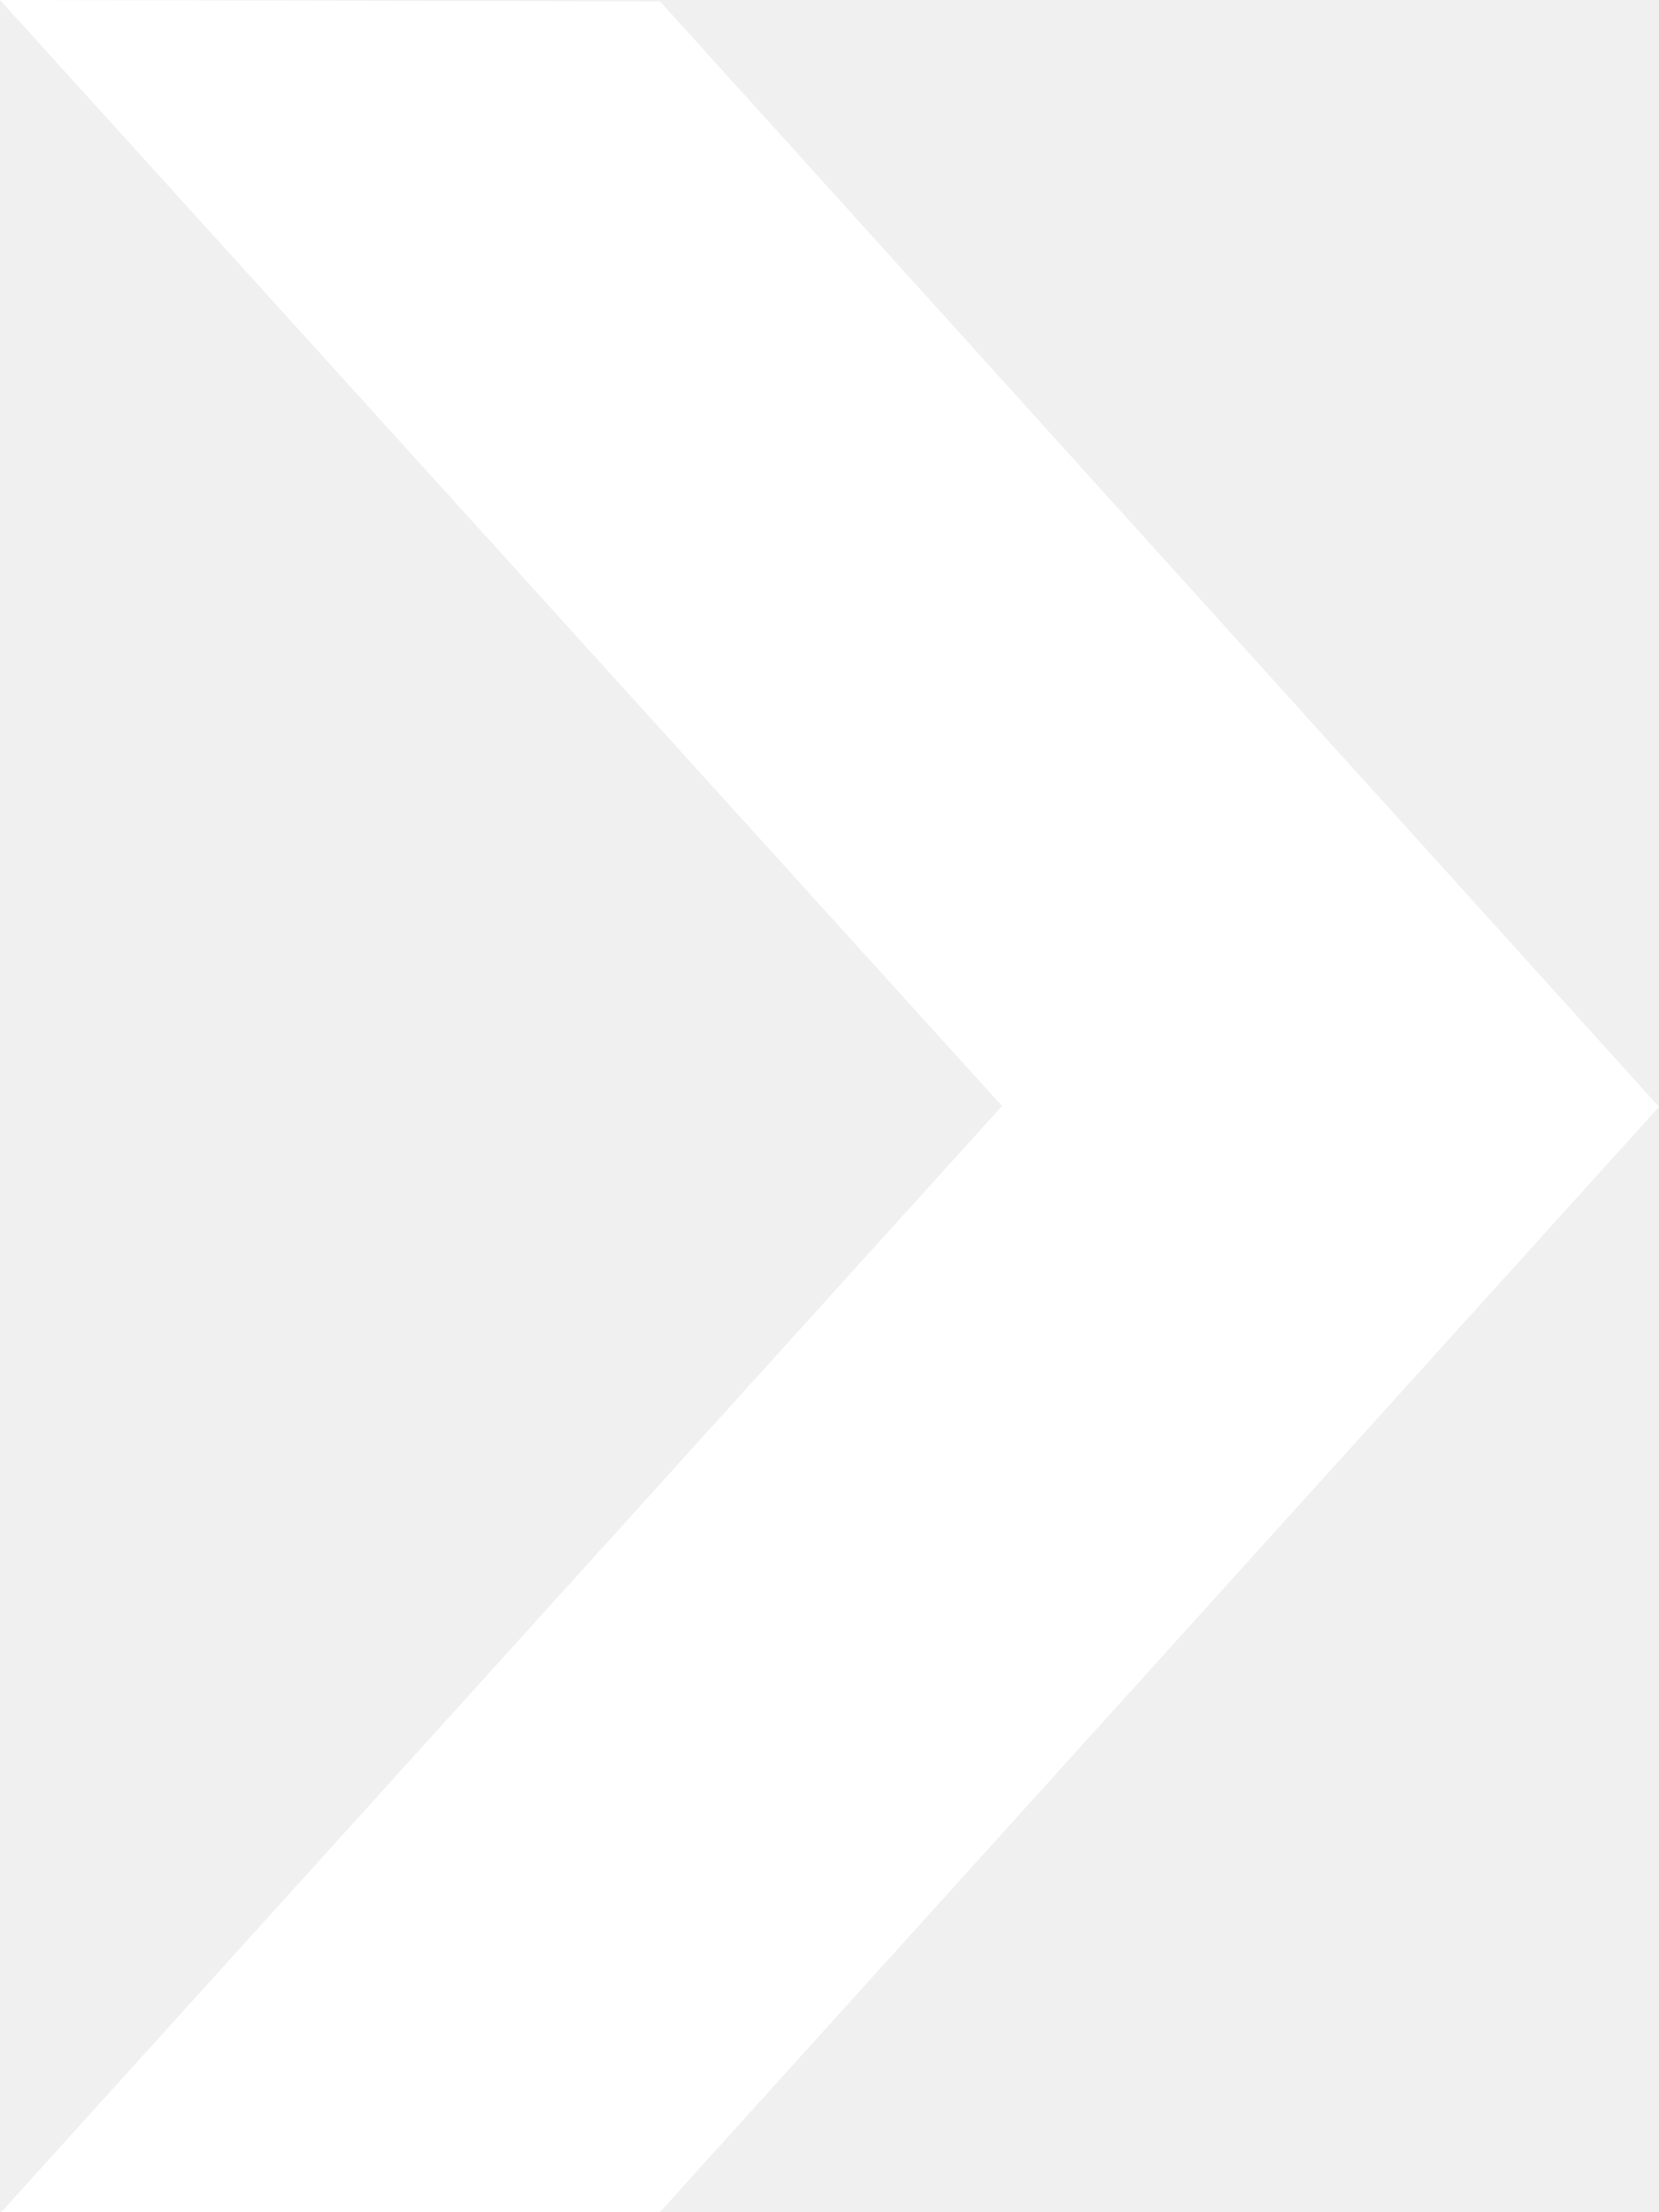
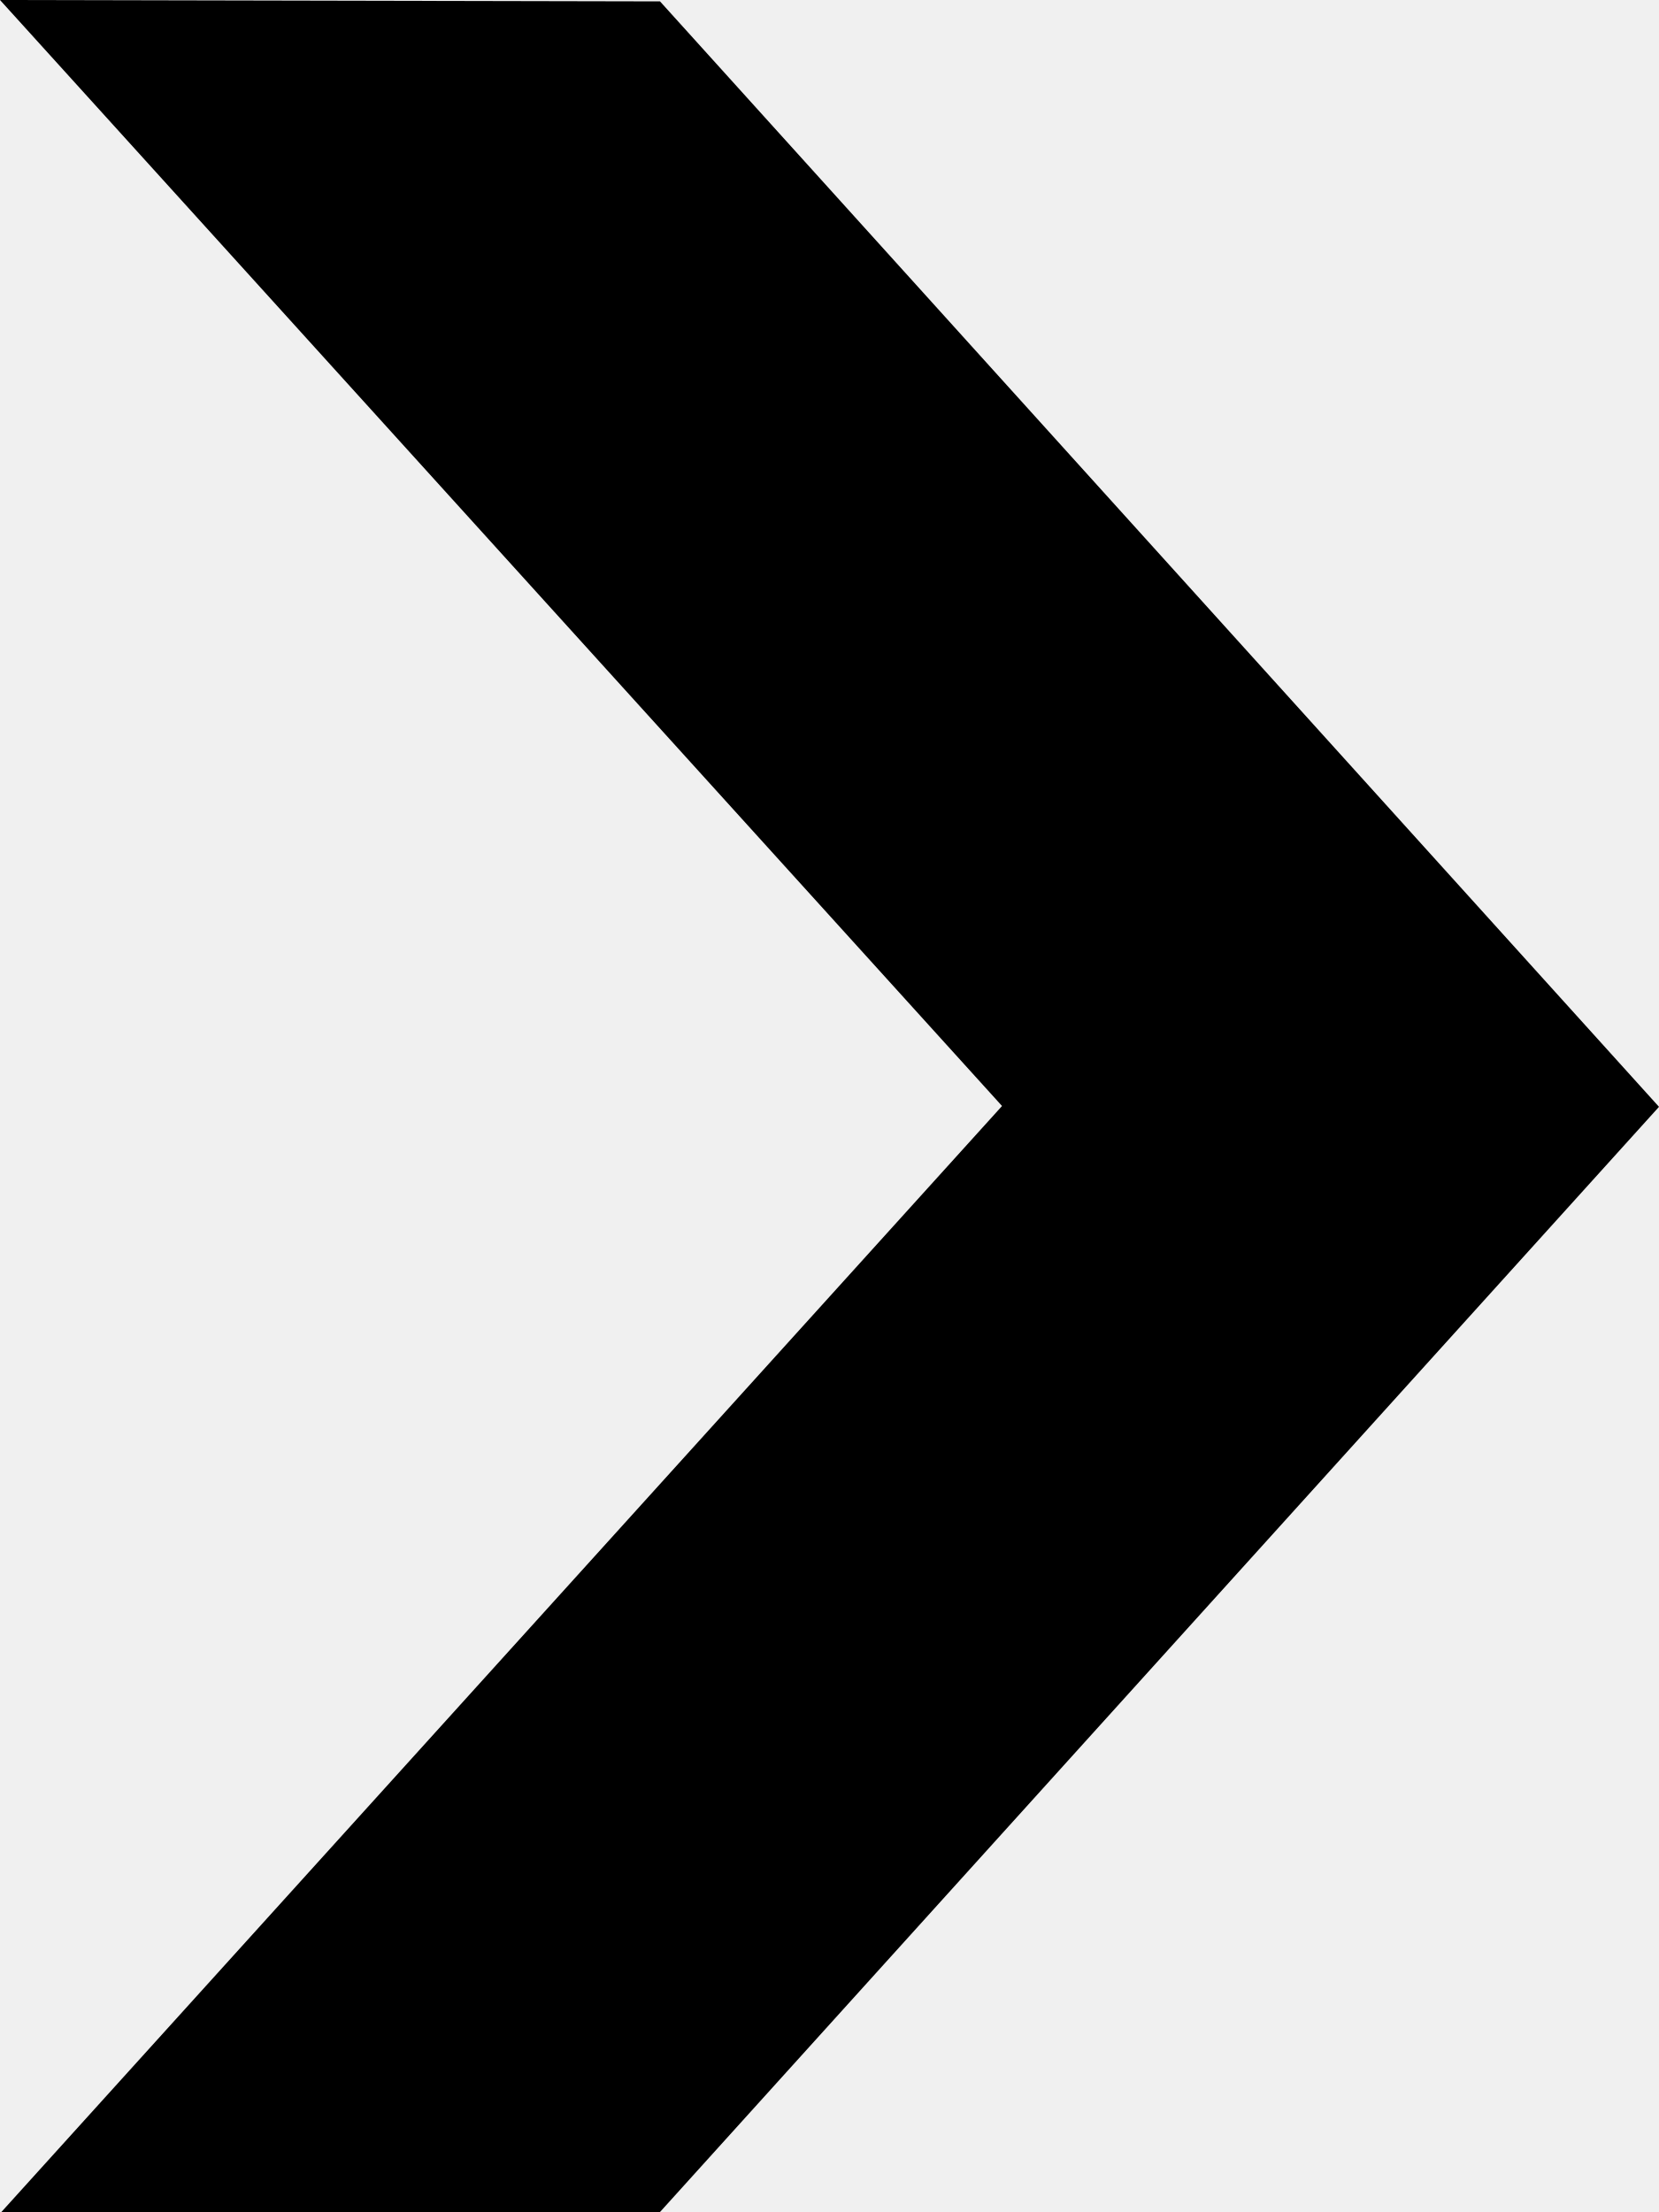
<svg xmlns="http://www.w3.org/2000/svg" width="6px" height="8px" viewBox="0 0 6 8" version="1.1">
  <g id="Home" stroke="none" stroke-width="1" fill="none" fill-rule="evenodd">
-     <g id="AL_Home" transform="translate(-1131, -4381)" fill="#FFFFFF">
+     <g id="AL_Home" transform="translate(-1131, -4381)" fill="currentColor">
      <g id="Why-Us" transform="translate(0, 3845)">
        <g id="Content" transform="translate(1123, 252)">
          <g id="Bullet-1" transform="translate(0, 278)">
            <g id="Arrow">
              <polygon id="Path" transform="translate(11, 10) rotate(-90) translate(-11, -10) " points="10.997 13 7 9.387 7 7.005 11 10.624 15 7 14.995 9.387" />
            </g>
          </g>
        </g>
      </g>
    </g>
  </g>
</svg>
